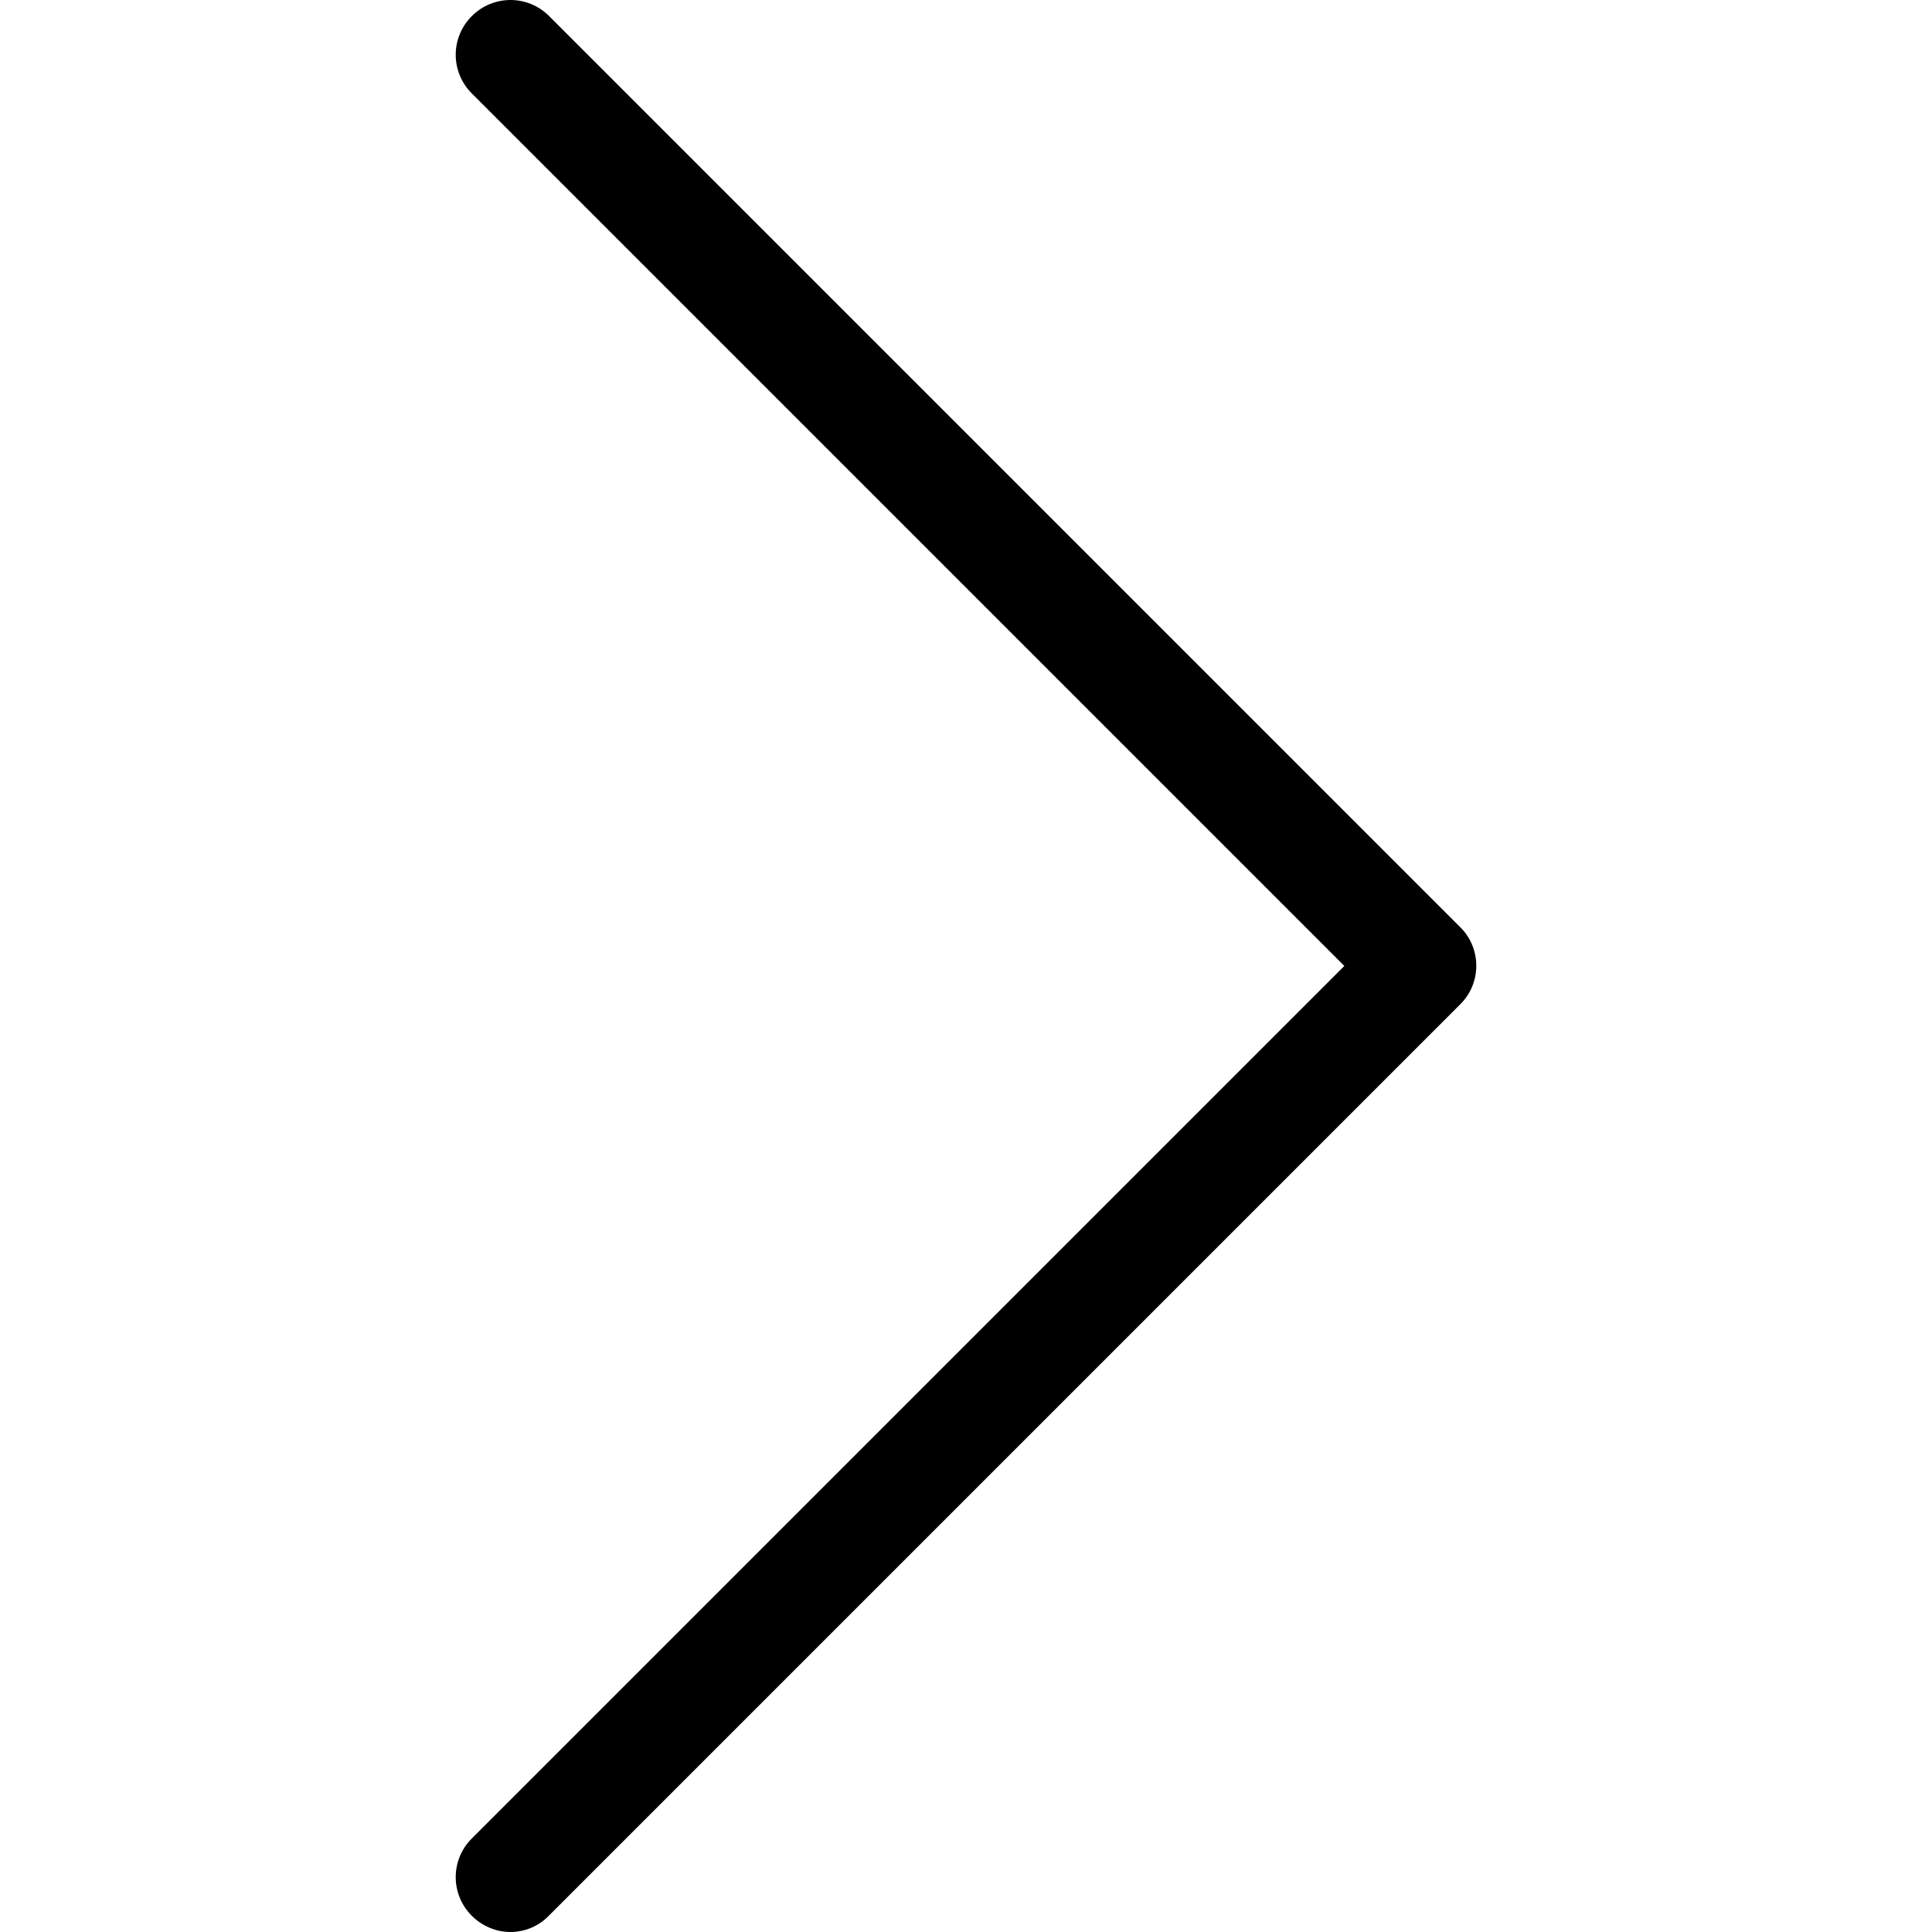
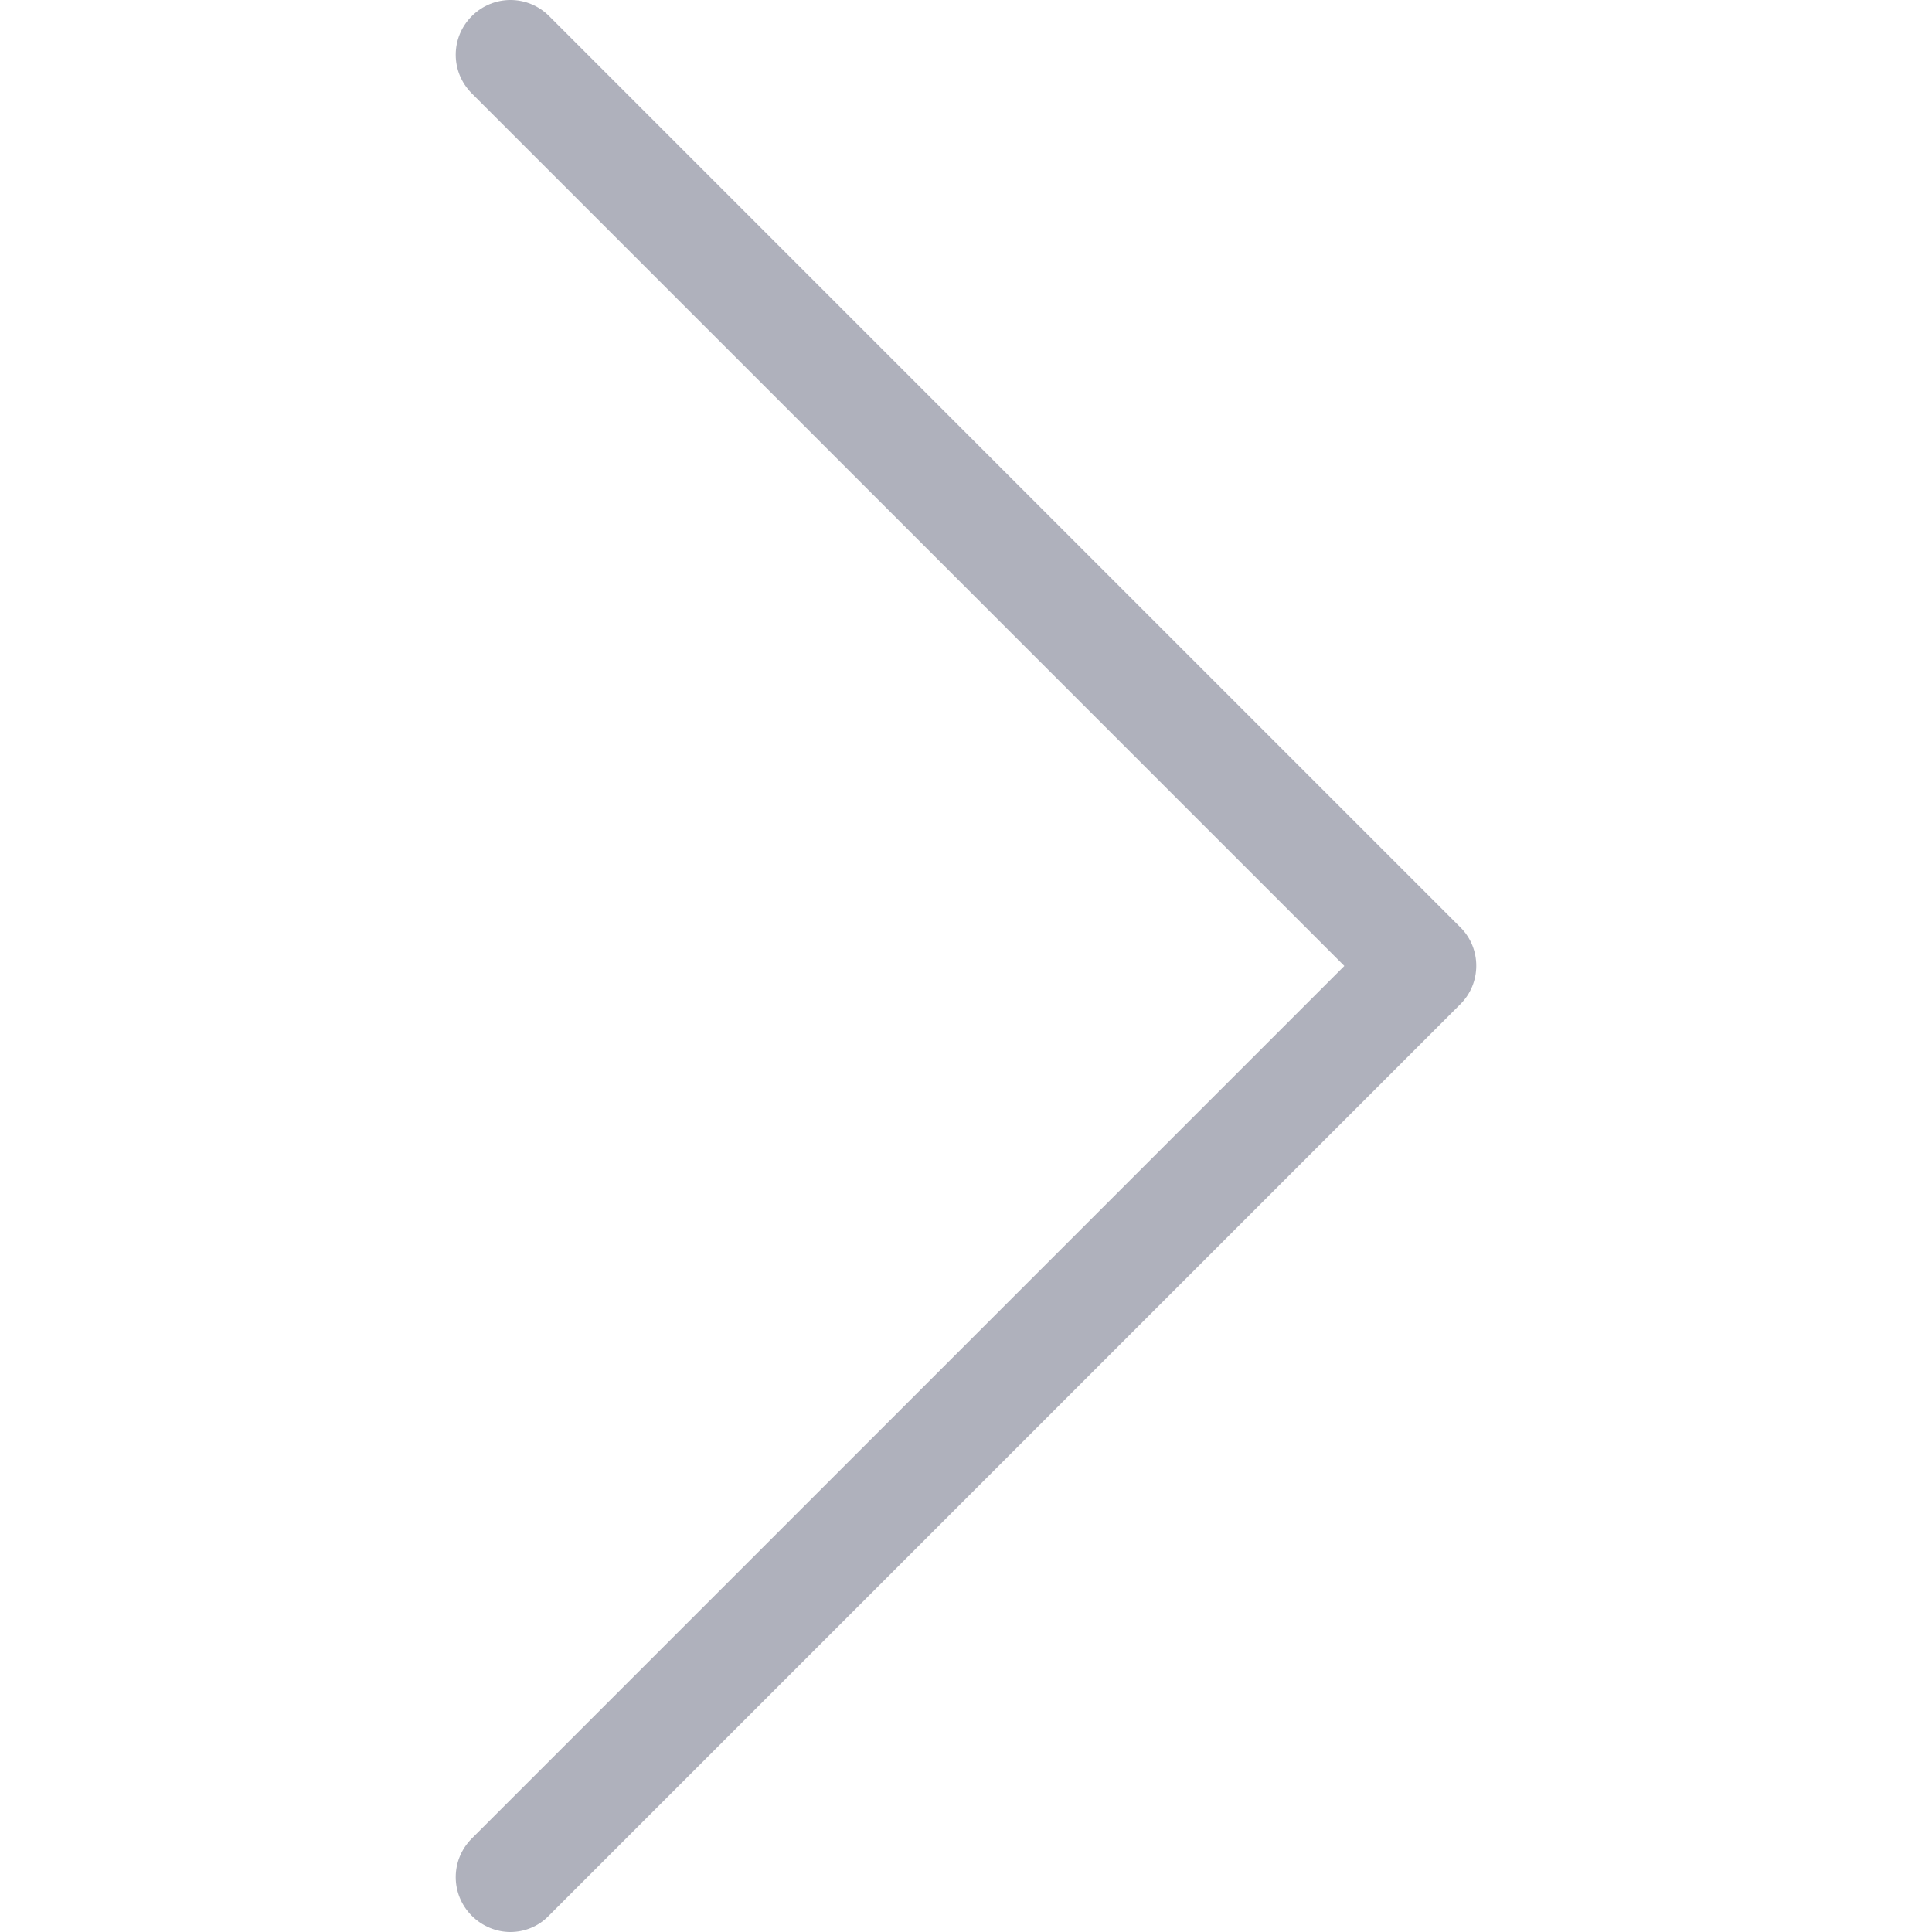
- <svg xmlns="http://www.w3.org/2000/svg" version="1.1" id="Capa_1" x="0px" y="0px" viewBox="0 0 477.175 477.175" style="enable-background:new 0 0 477.175 477.175;" xml:space="preserve">
+ <svg xmlns="http://www.w3.org/2000/svg" version="1.1" id="Capa_1" x="0px" y="0px" viewBox="0 0 477.175 477.175" style="enable-background:new 0 0 477.175 477.175;" xml:space="preserve" fill="#AFB1BC">
  <g>
    <path d="M360.731,229.075l-225.1-225.1c-5.3-5.3-13.8-5.3-19.1,0s-5.3,13.8,0,19.1l215.5,215.5l-215.5,215.5   c-5.3,5.3-5.3,13.8,0,19.1c2.6,2.6,6.1,4,9.5,4c3.4,0,6.9-1.3,9.5-4l225.1-225.1C365.931,242.875,365.931,234.275,360.731,229.075z   " />
  </g>
  <g>
</g>
  <g>
</g>
  <g>
</g>
  <g>
</g>
  <g>
</g>
  <g>
</g>
  <g>
</g>
  <g>
</g>
  <g>
</g>
  <g>
</g>
  <g>
</g>
  <g>
</g>
  <g>
</g>
  <g>
</g>
  <g>
</g>
</svg>
